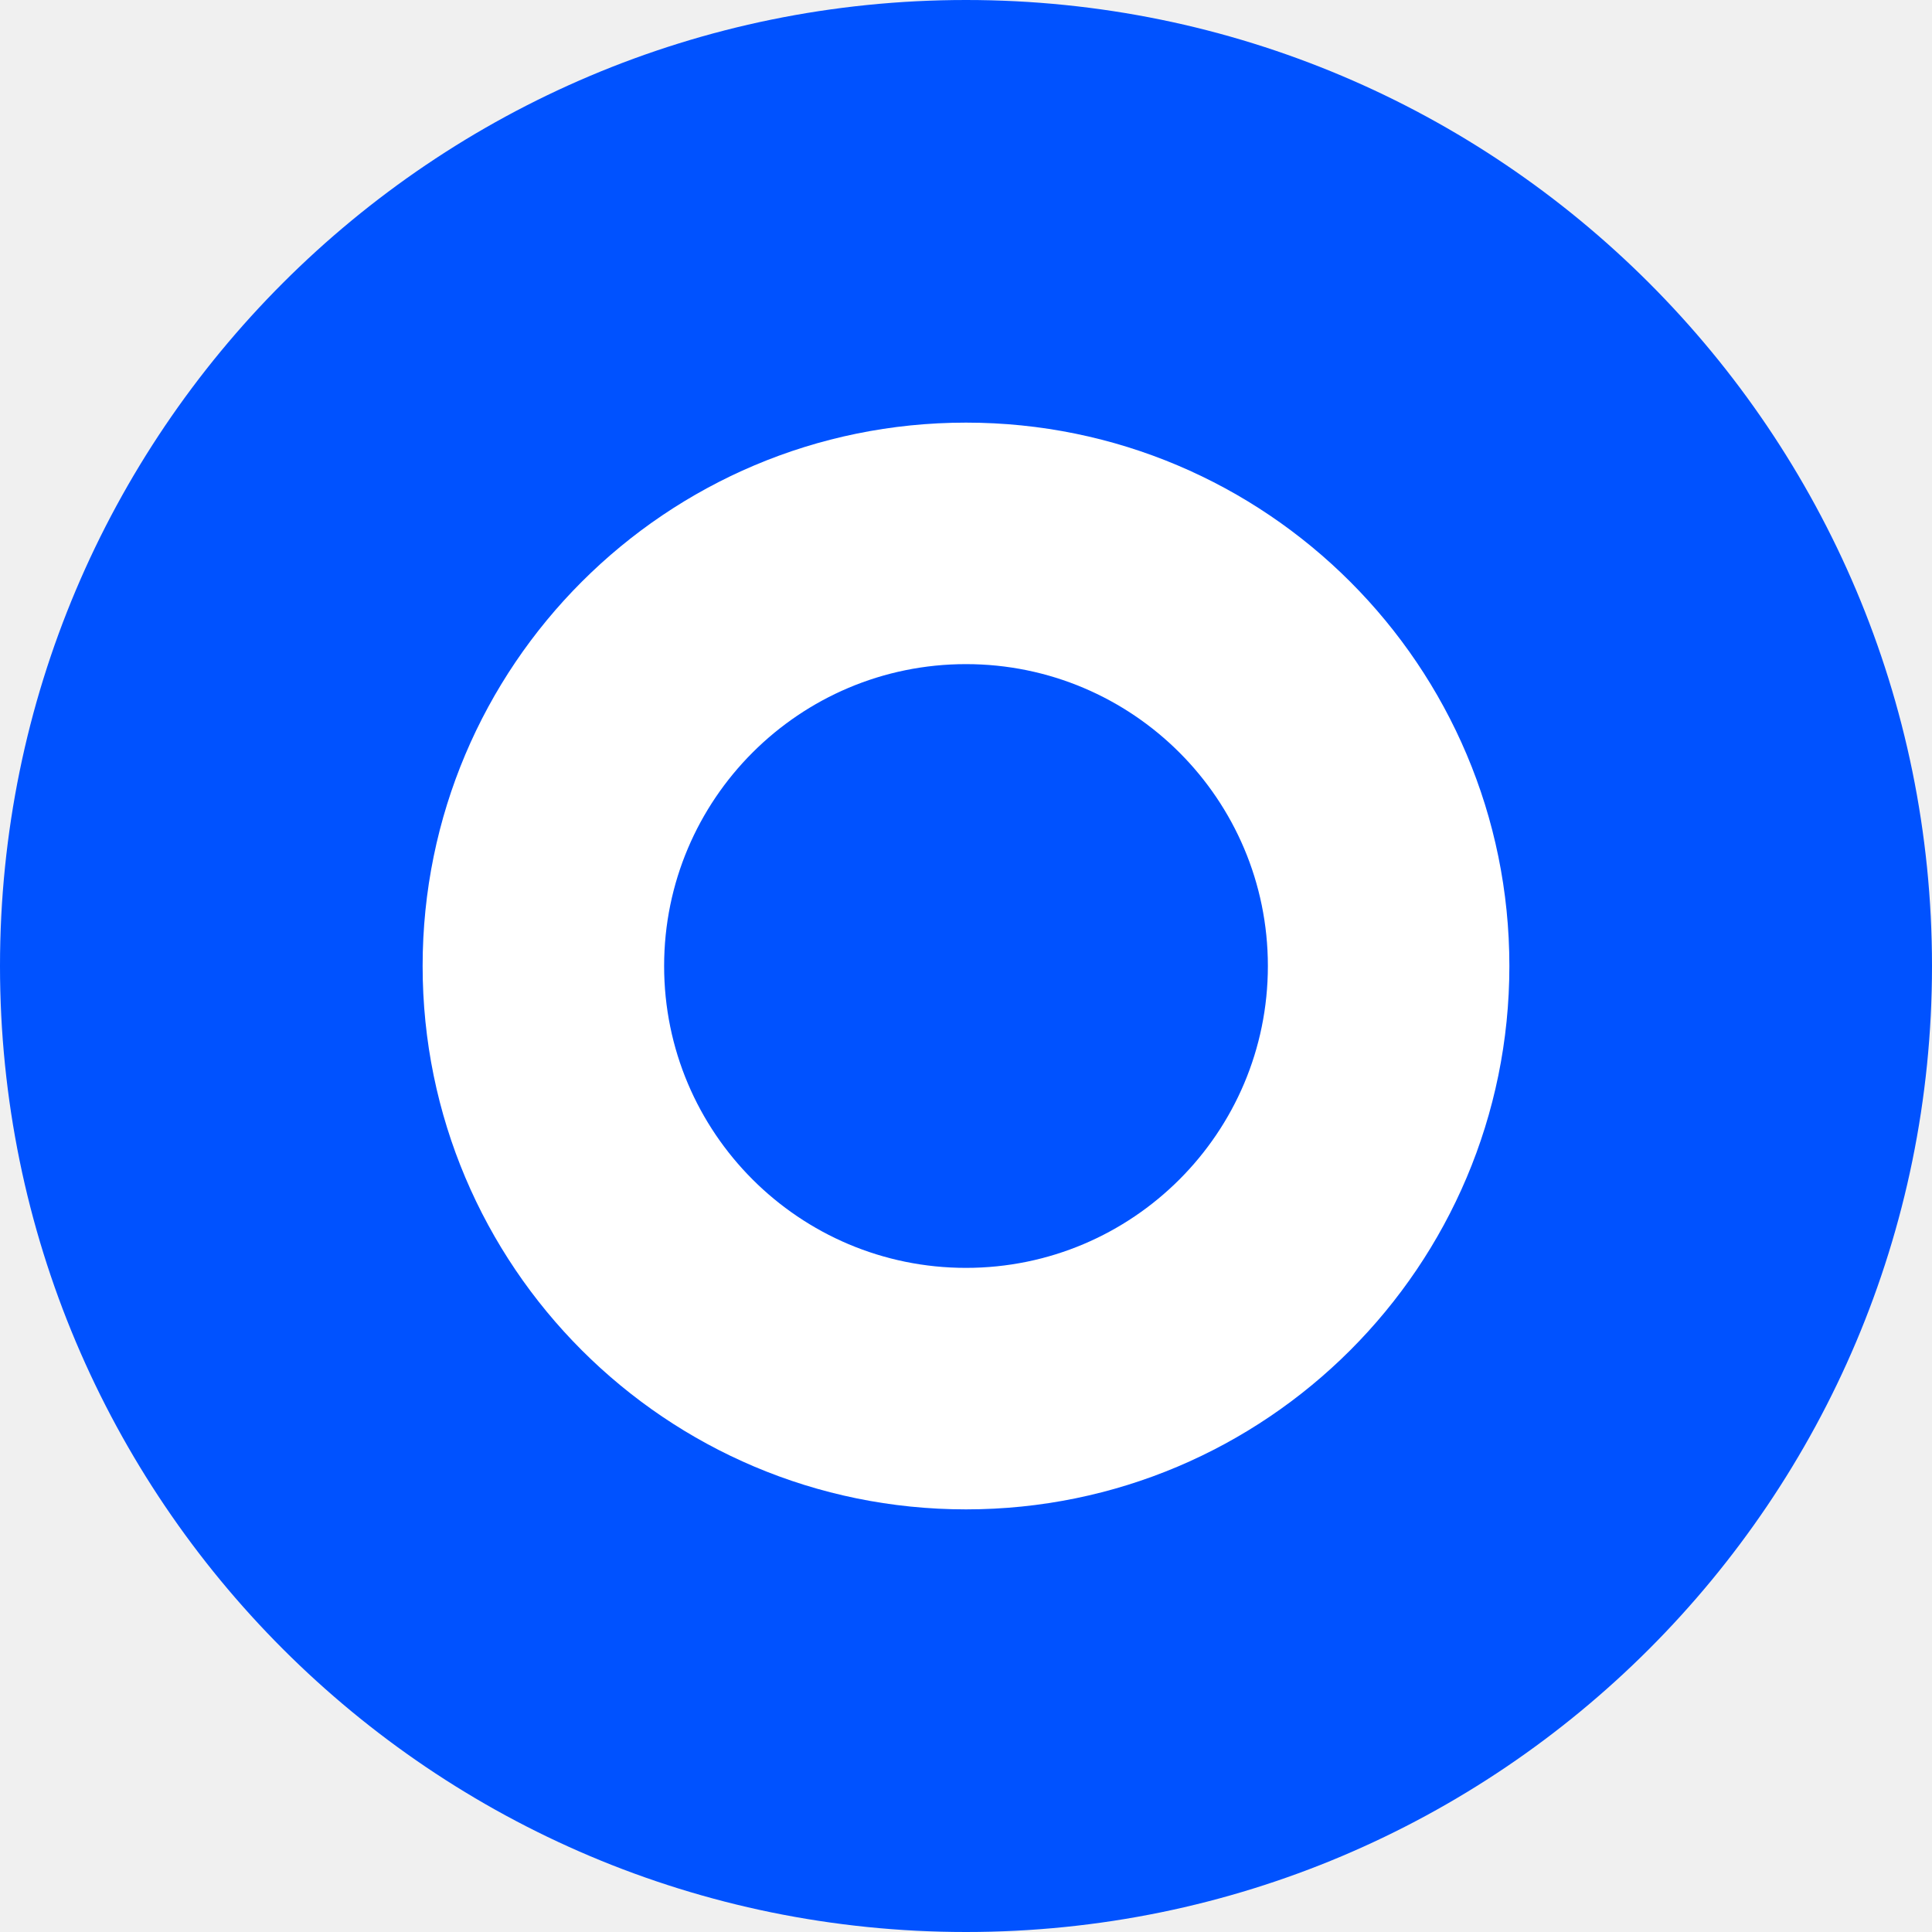
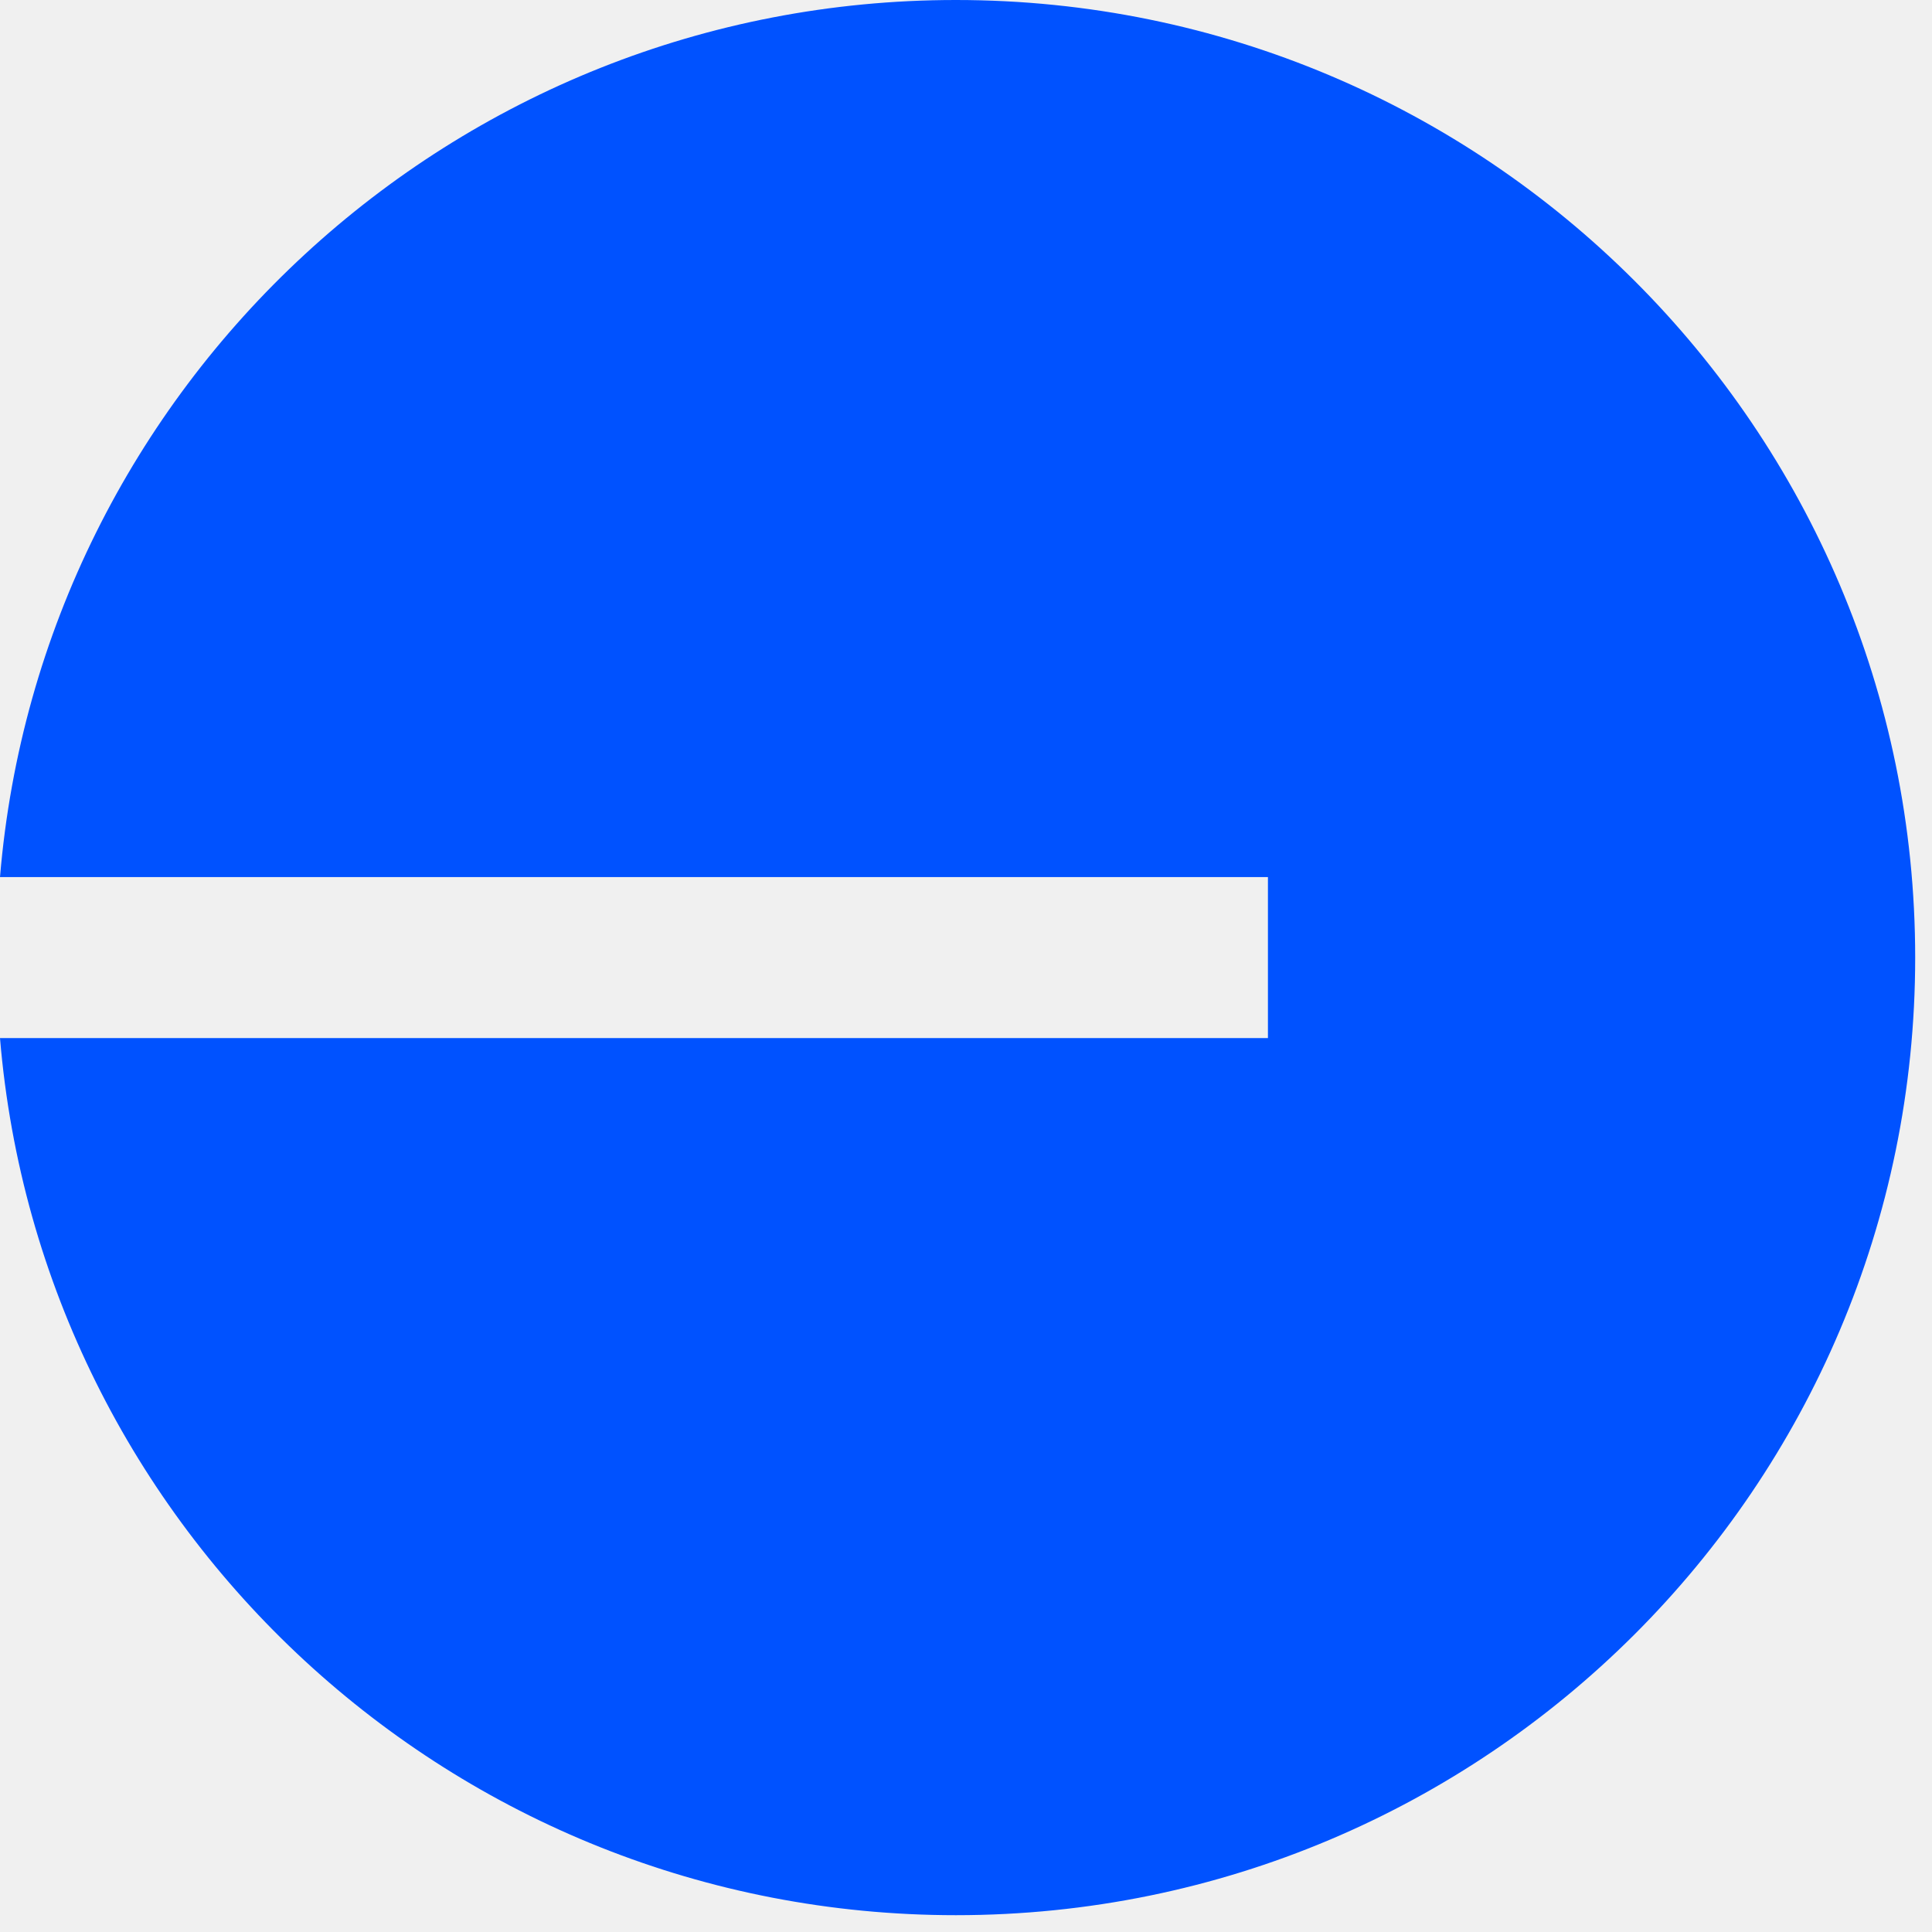
- <svg xmlns="http://www.w3.org/2000/svg" width="32" height="32" viewBox="0 0 32 32" fill="none">
-   <circle cx="16" cy="16" r="16" fill="#0052FF" />
-   <path d="M16 7C20.971 7 25 11.029 25 16C25 20.971 20.971 25 16 25C11.029 25 7 20.971 7 16C7 11.029 11.029 7 16 7Z" fill="white" />
-   <path d="M16 11C18.761 11 21 13.239 21 16C21 18.761 18.761 21 16 21C13.239 21 11 18.761 11 16C11 13.239 13.239 11 16 11Z" fill="#0052FF" />
+ <svg xmlns="http://www.w3.org/2000/svg" width="111" height="111" viewBox="0 0 111 111" fill="none">
+   <path d="M54.921 110.034C85.359 110.034 110.034 85.402 110.034 55.017C110.034 24.632 85.359 0 54.921 0C26.043 0 2.353 22.171 0 50.392H72.847V59.642H3.9565e-07C2.353 87.862 26.043 110.034 54.921 110.034Z" fill="#0052FF" />
</svg>
